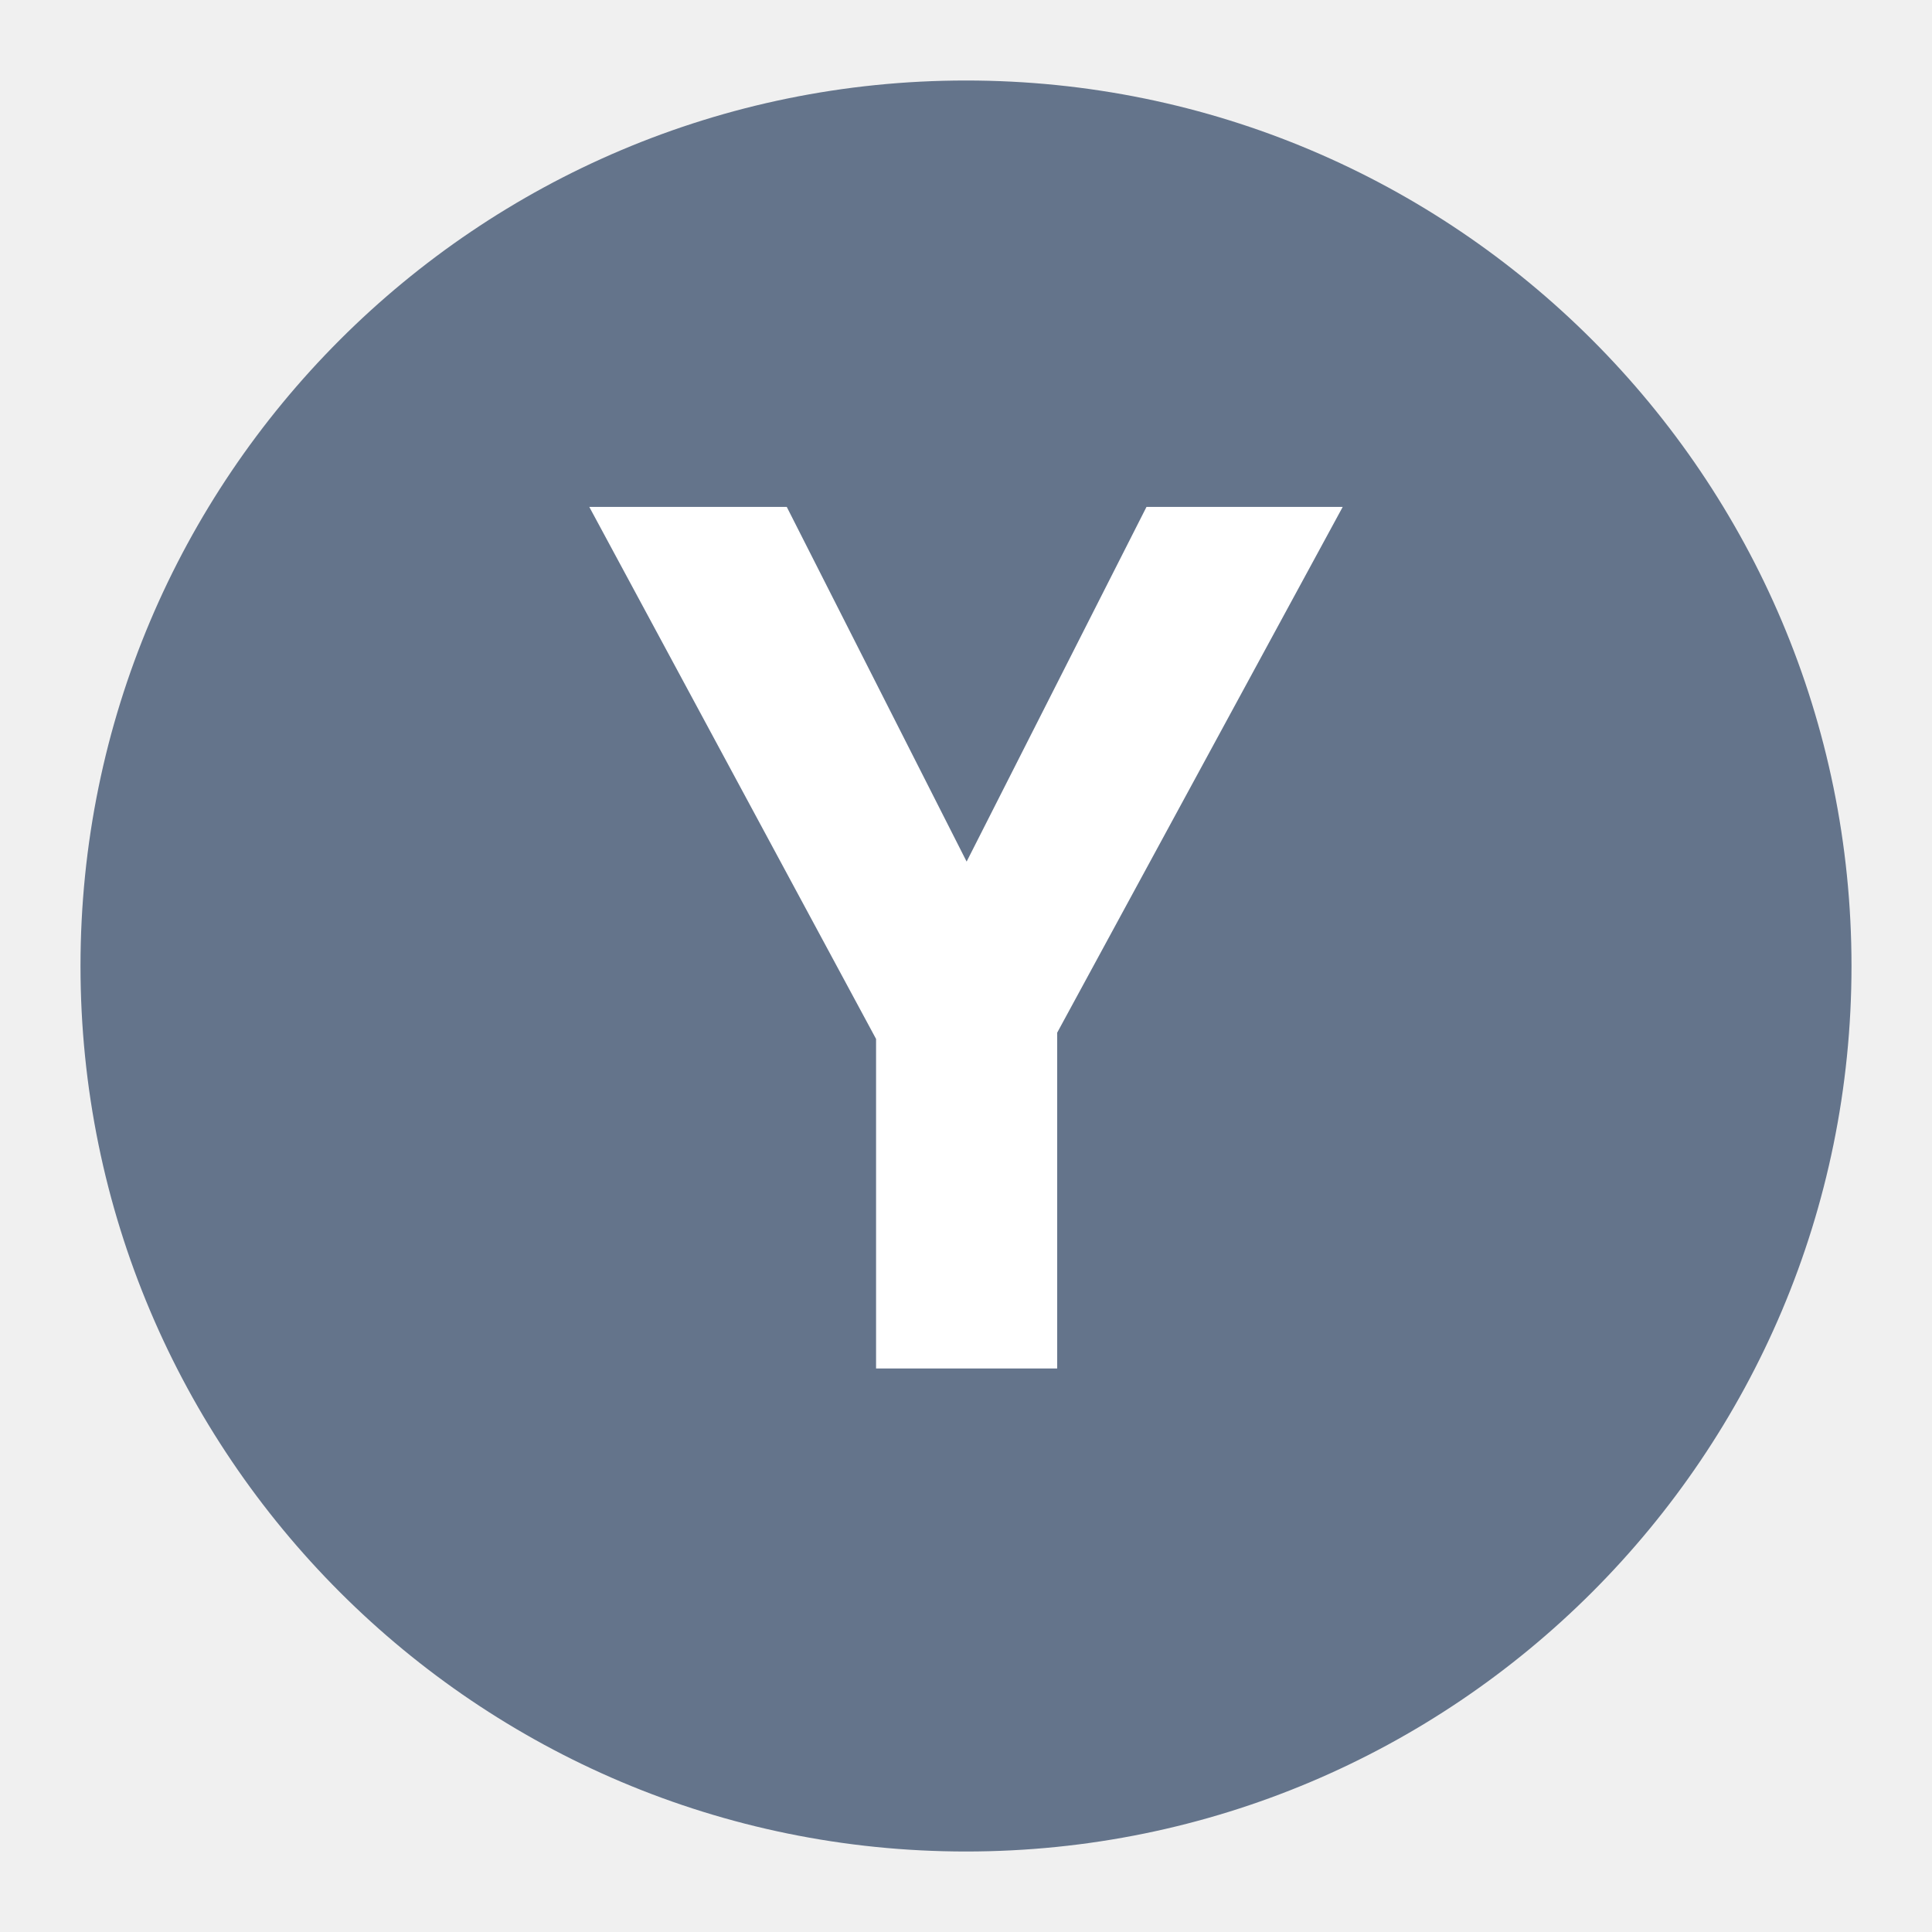
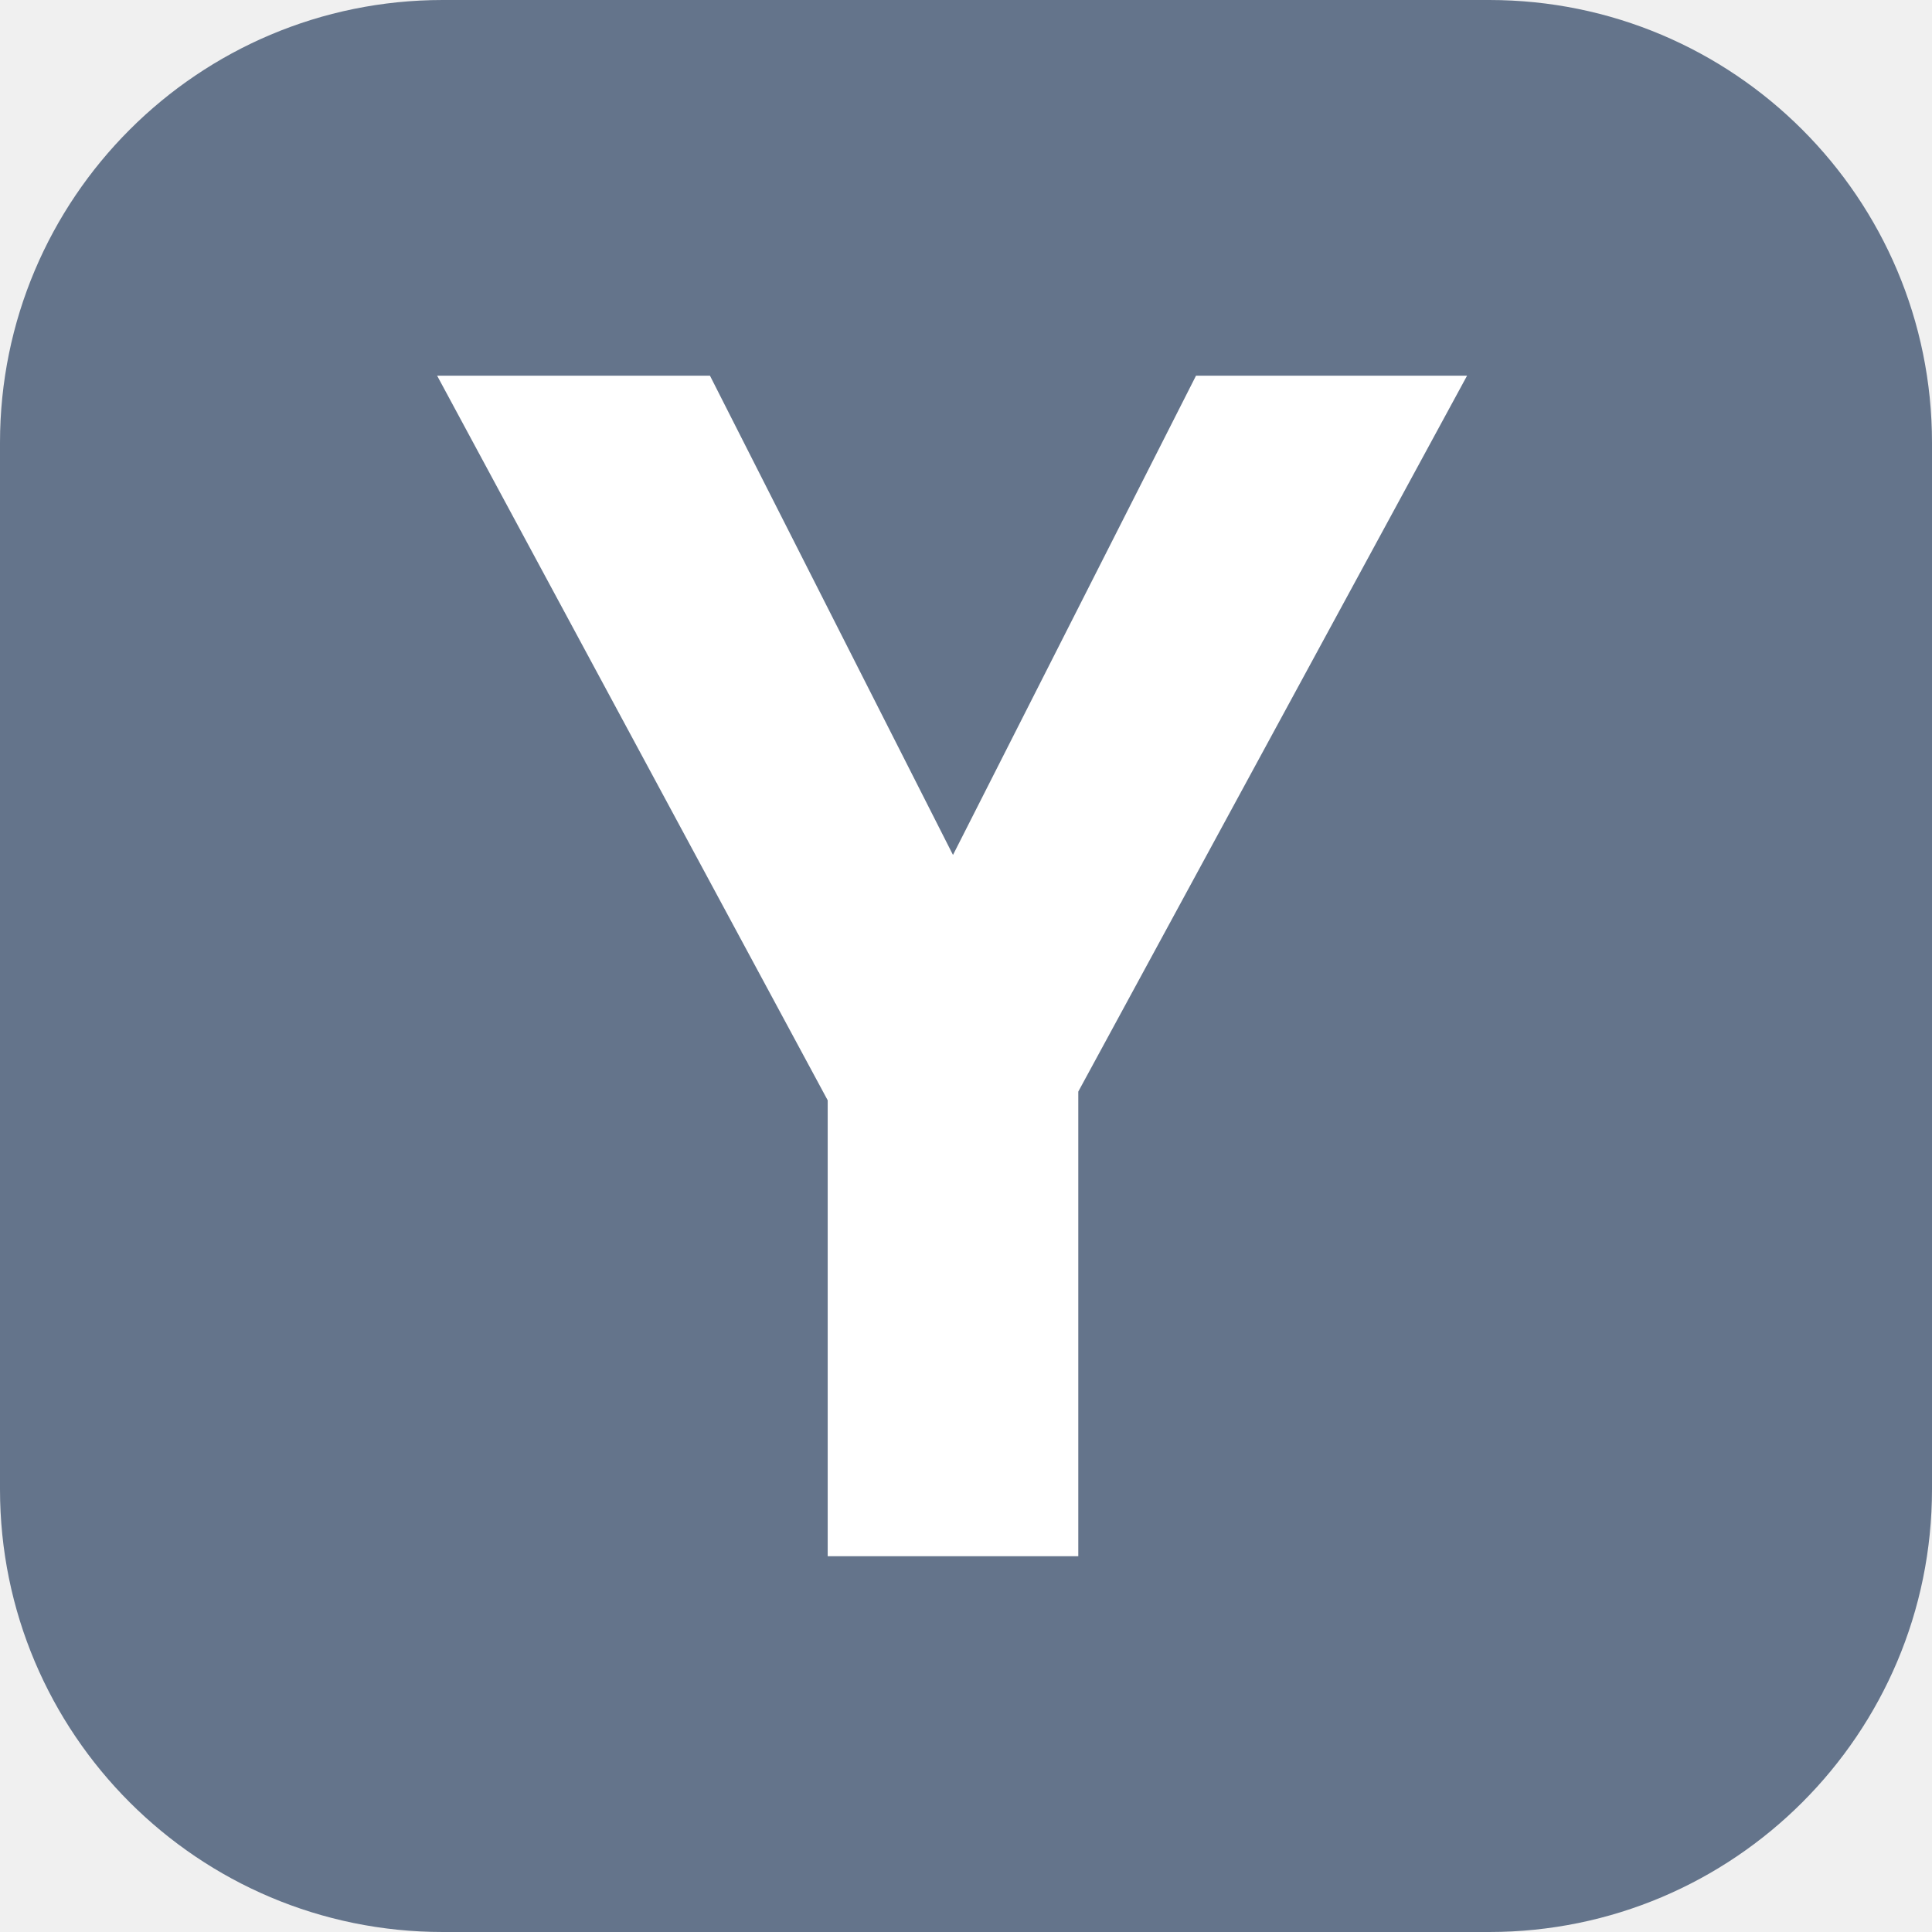
- <svg xmlns="http://www.w3.org/2000/svg" viewBox="0 0 24 24" width="1em" height="1em">
-   <circle cx="12" cy="12" r="11" fill="#64748b" />
-   <text x="12" y="17" text-anchor="middle" font-family="system-ui" font-weight="700" font-size="15" fill="#fff">Y</text>
+ <svg xmlns="http://www.w3.org/2000/svg" viewBox="0 0 24 24">
+   <rect width="24" height="24" rx="5.5" fill="#64748B" />
+   <svg x="5.394" y="4.667" width="13.213" height="14.665" viewBox="7.350 6.400 9.550 10.600">
+     <rect width="24" height="24" rx="5.5" fill="#64748b" />
+     <text x="12" y="17" text-anchor="middle" font-family="system-ui" font-weight="700" font-size="15" fill="#fff">Y</text>
+   </svg>
</svg>
